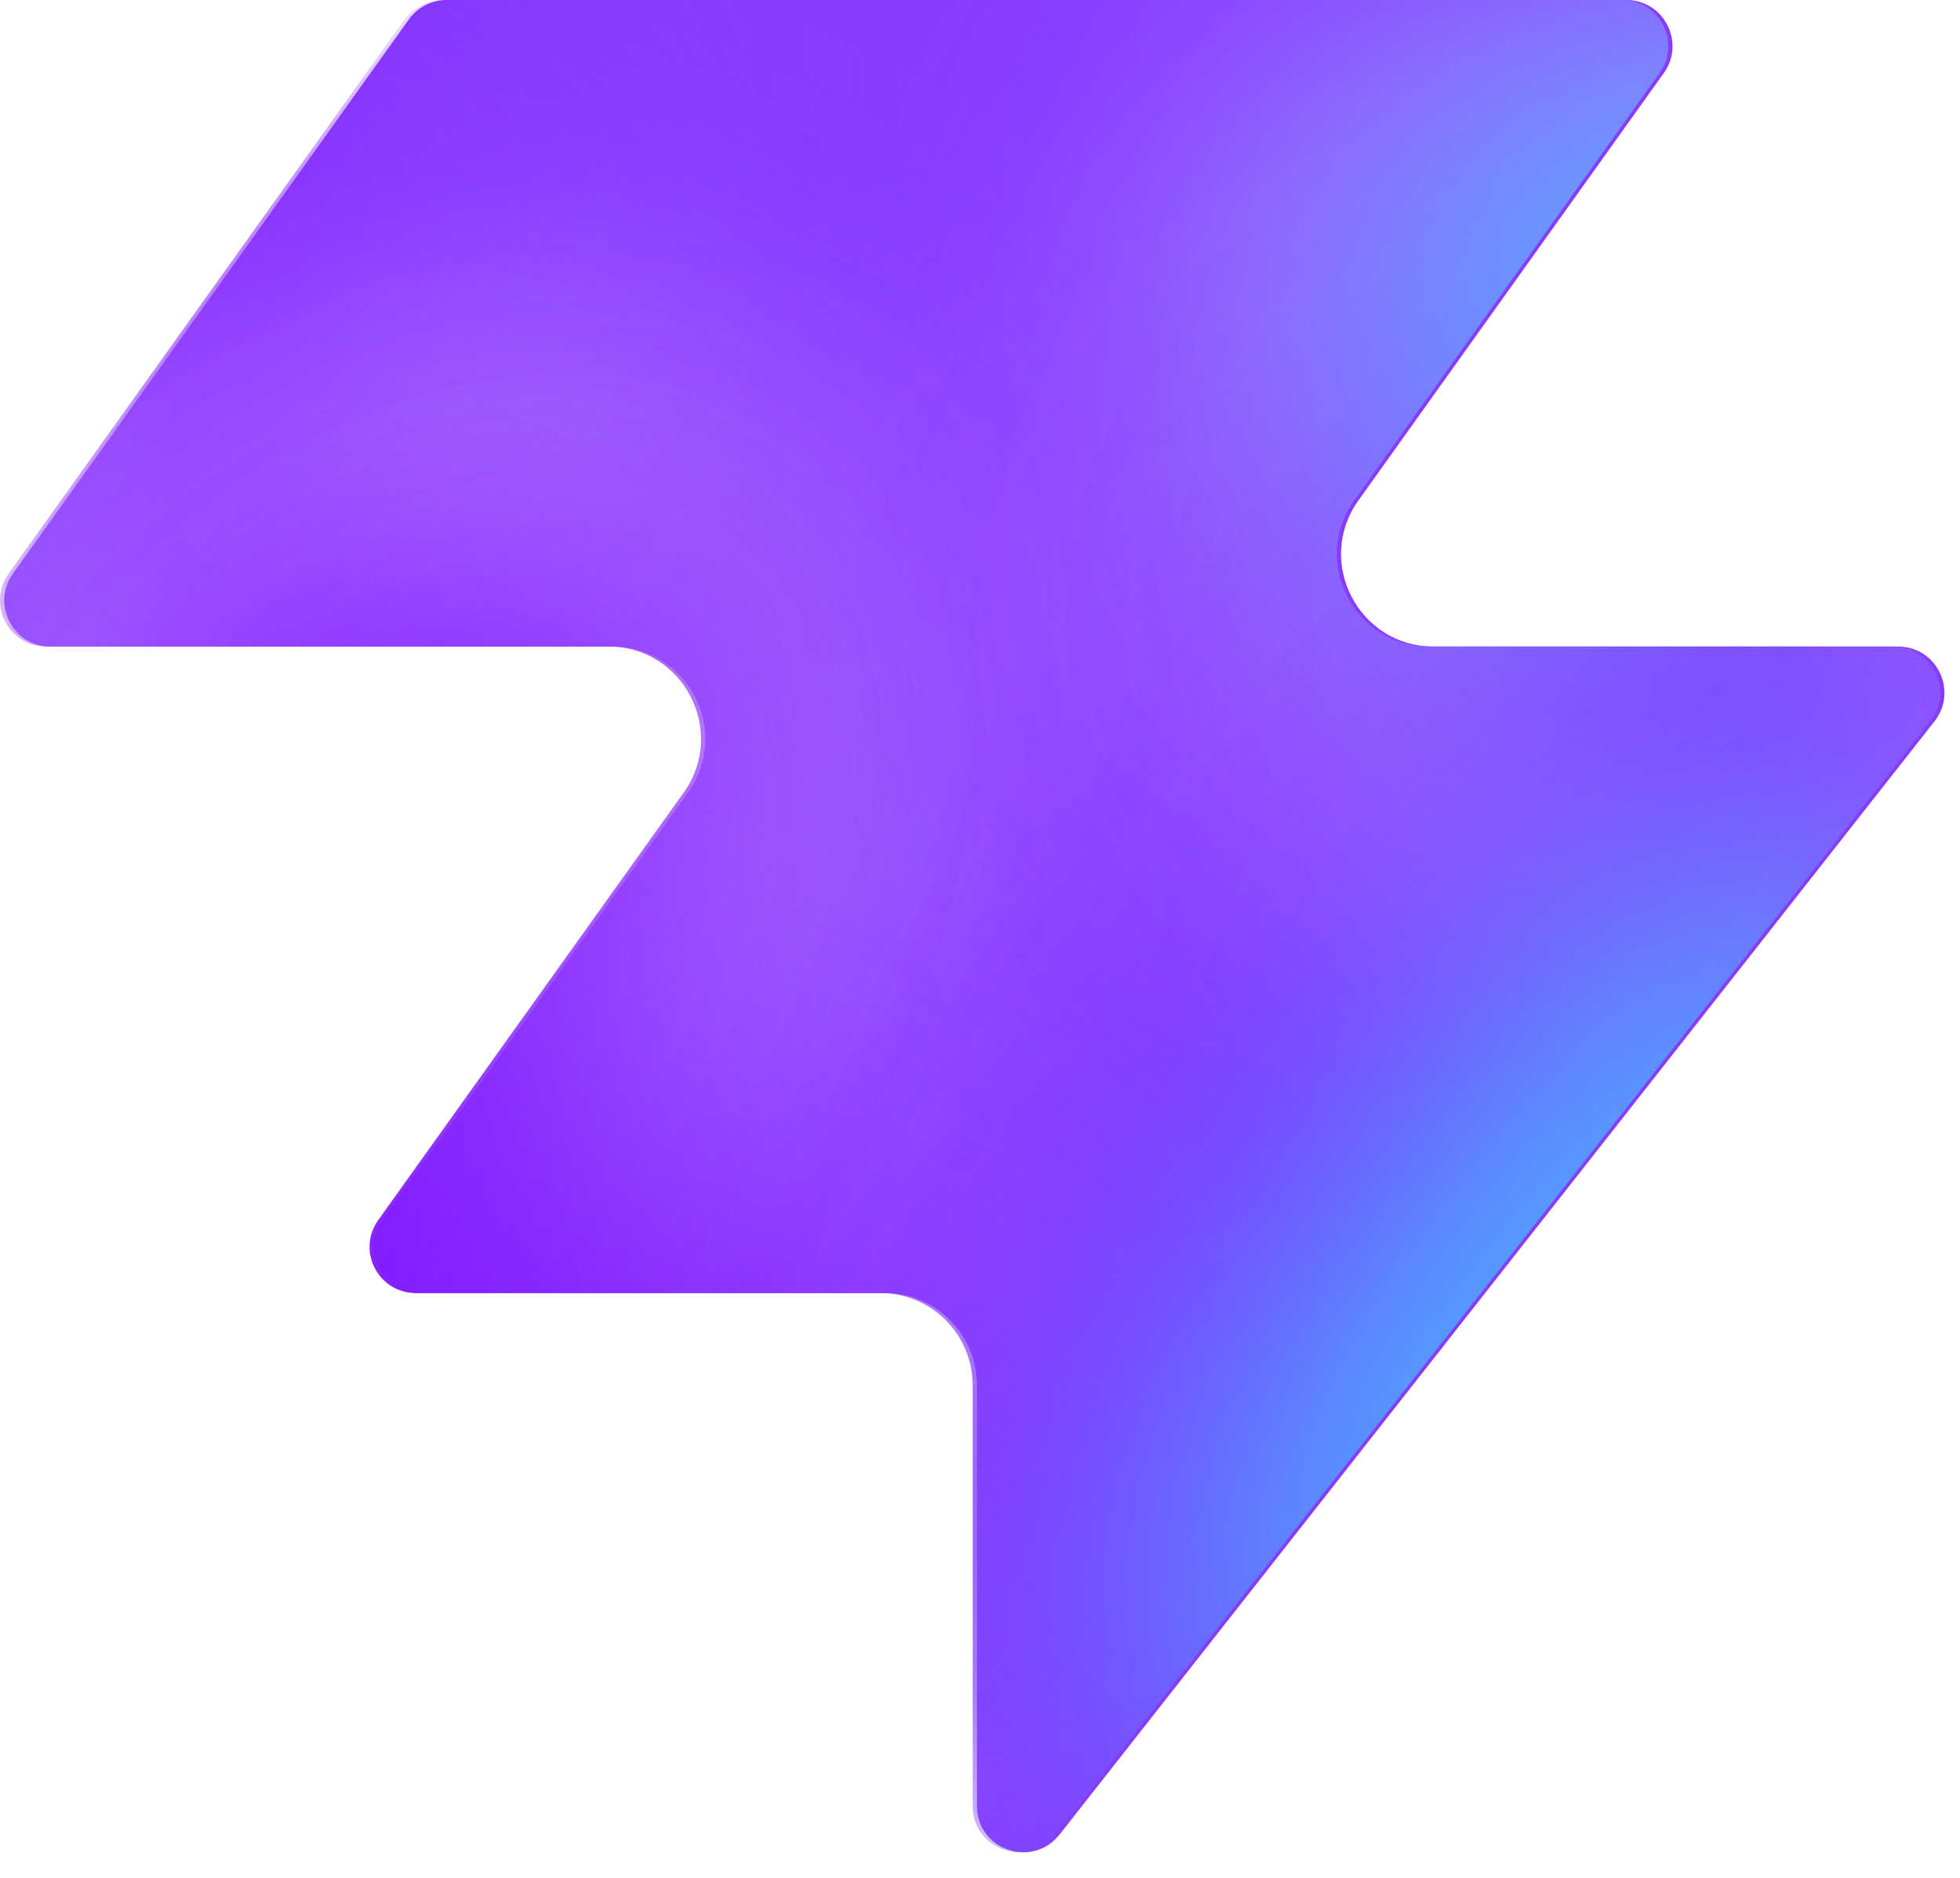
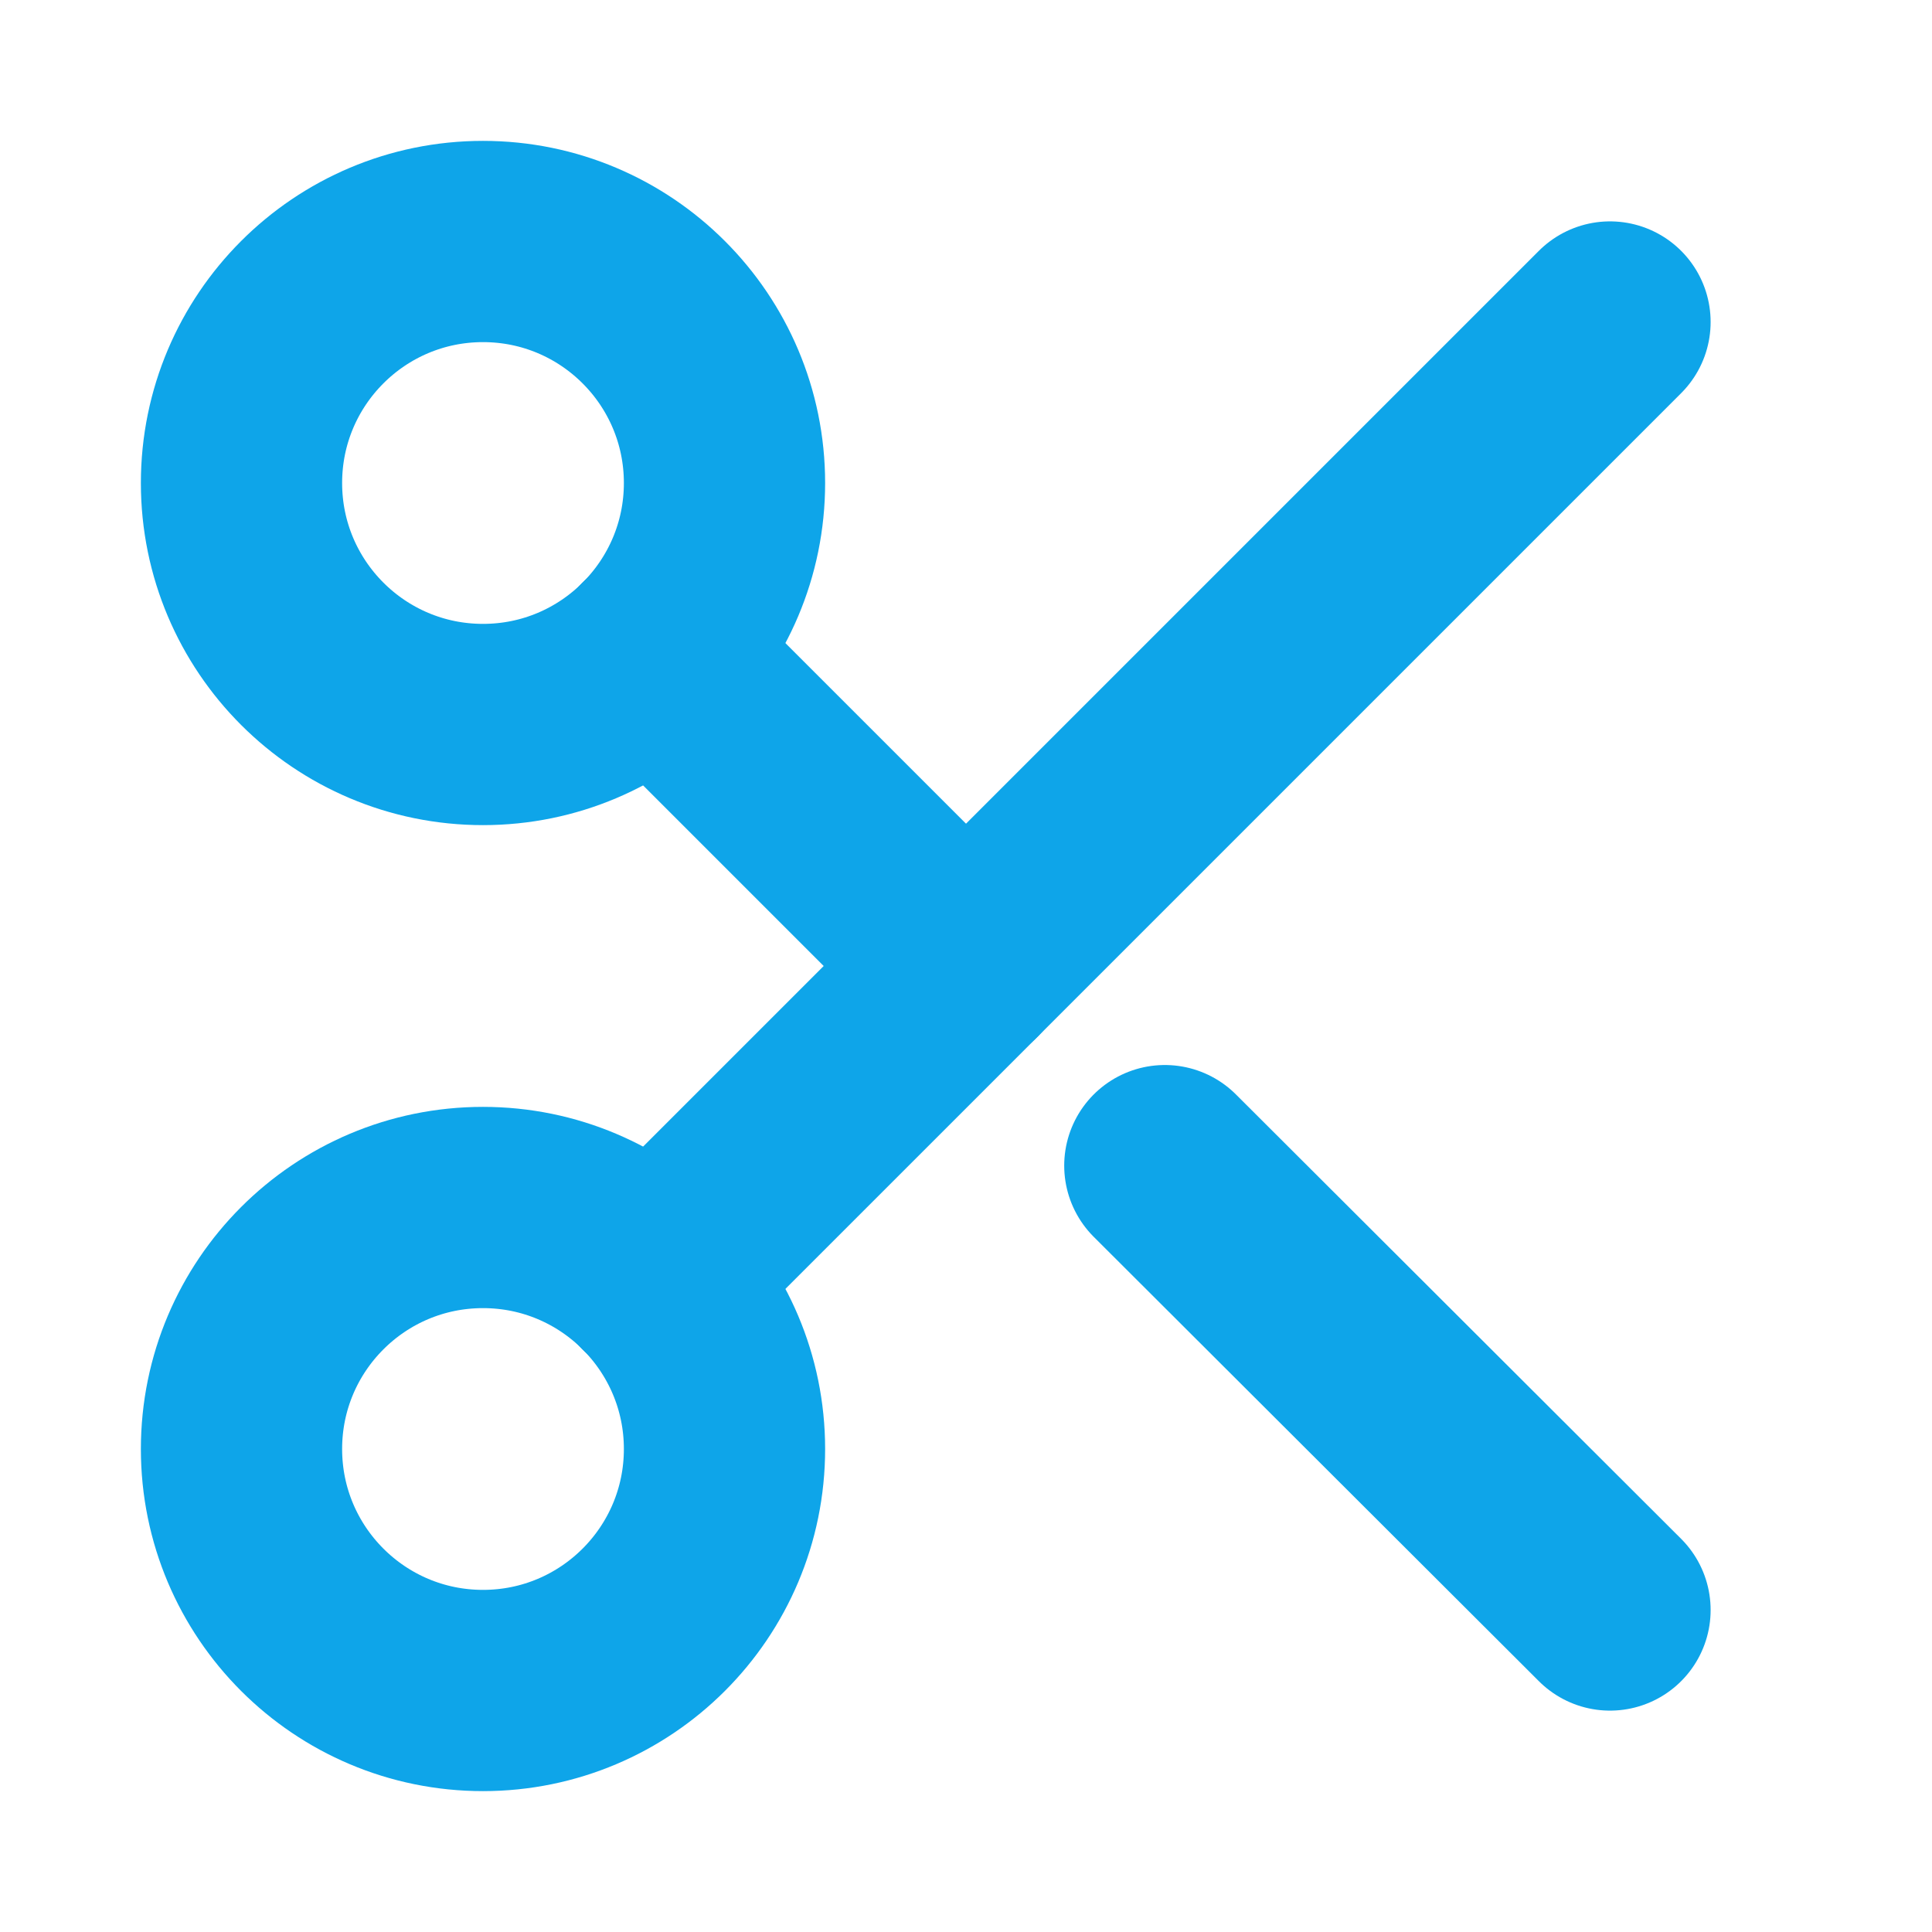
- <svg xmlns="http://www.w3.org/2000/svg" width="48" height="46" fill="none" viewBox="0 0 48 46">
-   <path fill="#863bff" d="M25.946 44.938c-.664.845-2.021.375-2.021-.698V33.937a2.26 2.26 0 0 0-2.262-2.262H10.287c-.92 0-1.456-1.04-.92-1.788l7.48-10.471c1.07-1.497 0-3.578-1.842-3.578H1.237c-.92 0-1.456-1.04-.92-1.788L10.013.474c.214-.297.556-.474.92-.474h28.894c.92 0 1.456 1.04.92 1.788l-7.48 10.471c-1.07 1.498 0 3.579 1.842 3.579h11.377c.943 0 1.473 1.088.89 1.83L25.947 44.94z" style="fill:#863bff;fill:color(display-p3 .525 .23 1);fill-opacity:1" />
-   <mask id="a" width="48" height="46" x="0" y="0" maskUnits="userSpaceOnUse" style="mask-type:alpha">
-     <path fill="#000" d="M25.842 44.938c-.664.844-2.021.375-2.021-.698V33.937a2.26 2.26 0 0 0-2.262-2.262H10.183c-.92 0-1.456-1.04-.92-1.788l7.48-10.471c1.07-1.498 0-3.579-1.842-3.579H1.133c-.92 0-1.456-1.04-.92-1.787L9.91.473c.214-.297.556-.474.92-.474h28.894c.92 0 1.456 1.04.92 1.788l-7.48 10.471c-1.07 1.498 0 3.578 1.842 3.578h11.377c.943 0 1.473 1.088.89 1.832L25.843 44.94z" style="fill:#000;fill-opacity:1" />
-   </mask>
-   <g mask="url(#a)">
-     <g filter="url(#b)">
-       <ellipse cx="5.508" cy="14.704" fill="#ede6ff" rx="5.508" ry="14.704" style="fill:#ede6ff;fill:color(display-p3 .927 .903 1);fill-opacity:1" transform="matrix(.00324 1 1 -.00324 -4.47 31.516)" />
-     </g>
-     <g filter="url(#c)">
-       <ellipse cx="10.399" cy="29.851" fill="#ede6ff" rx="10.399" ry="29.851" style="fill:#ede6ff;fill:color(display-p3 .927 .903 1);fill-opacity:1" transform="matrix(.00324 1 1 -.00324 -39.328 7.883)" />
-     </g>
-     <g filter="url(#d)">
-       <ellipse cx="5.508" cy="30.487" fill="#7e14ff" rx="5.508" ry="30.487" style="fill:#7e14ff;fill:color(display-p3 .492 .077 1);fill-opacity:1" transform="rotate(89.814 -25.913 -14.639)scale(1 -1)" />
-     </g>
-     <g filter="url(#e)">
-       <ellipse cx="5.508" cy="30.599" fill="#7e14ff" rx="5.508" ry="30.599" style="fill:#7e14ff;fill:color(display-p3 .492 .077 1);fill-opacity:1" transform="rotate(89.814 -32.644 -3.334)scale(1 -1)" />
-     </g>
-     <g filter="url(#f)">
-       <ellipse cx="5.508" cy="30.599" fill="#7e14ff" rx="5.508" ry="30.599" style="fill:#7e14ff;fill:color(display-p3 .492 .077 1);fill-opacity:1" transform="matrix(.00324 1 1 -.00324 -34.34 30.47)" />
-     </g>
-     <g filter="url(#g)">
-       <ellipse cx="14.072" cy="22.078" fill="#ede6ff" rx="14.072" ry="22.078" style="fill:#ede6ff;fill:color(display-p3 .927 .903 1);fill-opacity:1" transform="rotate(93.35 24.506 48.493)scale(-1 1)" />
-     </g>
-     <g filter="url(#h)">
-       <ellipse cx="3.47" cy="21.501" fill="#7e14ff" rx="3.47" ry="21.501" style="fill:#7e14ff;fill:color(display-p3 .492 .077 1);fill-opacity:1" transform="rotate(89.009 28.708 47.59)scale(-1 1)" />
-     </g>
-     <g filter="url(#i)">
-       <ellipse cx="3.47" cy="21.501" fill="#7e14ff" rx="3.47" ry="21.501" style="fill:#7e14ff;fill:color(display-p3 .492 .077 1);fill-opacity:1" transform="rotate(89.009 28.708 47.59)scale(-1 1)" />
-     </g>
-     <g filter="url(#j)">
-       <ellipse cx=".387" cy="8.972" fill="#7e14ff" rx="4.407" ry="29.108" style="fill:#7e14ff;fill:color(display-p3 .492 .077 1);fill-opacity:1" transform="rotate(39.51 .387 8.972)" />
-     </g>
-     <g filter="url(#k)">
-       <ellipse cx="47.523" cy="-6.092" fill="#7e14ff" rx="4.407" ry="29.108" style="fill:#7e14ff;fill:color(display-p3 .492 .077 1);fill-opacity:1" transform="rotate(37.892 47.523 -6.092)" />
-     </g>
-     <g filter="url(#l)">
-       <ellipse cx="41.412" cy="6.333" fill="#47bfff" rx="5.971" ry="9.665" style="fill:#47bfff;fill:color(display-p3 .28 .748 1);fill-opacity:1" transform="rotate(37.892 41.412 6.333)" />
-     </g>
-     <g filter="url(#m)">
-       <ellipse cx="-1.879" cy="38.332" fill="#7e14ff" rx="4.407" ry="29.108" style="fill:#7e14ff;fill:color(display-p3 .492 .077 1);fill-opacity:1" transform="rotate(37.892 -1.88 38.332)" />
-     </g>
-     <g filter="url(#n)">
-       <ellipse cx="-1.879" cy="38.332" fill="#7e14ff" rx="4.407" ry="29.108" style="fill:#7e14ff;fill:color(display-p3 .492 .077 1);fill-opacity:1" transform="rotate(37.892 -1.88 38.332)" />
-     </g>
-     <g filter="url(#o)">
-       <ellipse cx="35.651" cy="29.907" fill="#7e14ff" rx="4.407" ry="29.108" style="fill:#7e14ff;fill:color(display-p3 .492 .077 1);fill-opacity:1" transform="rotate(37.892 35.651 29.907)" />
-     </g>
-     <g filter="url(#p)">
-       <ellipse cx="38.418" cy="32.4" fill="#47bfff" rx="5.971" ry="15.297" style="fill:#47bfff;fill:color(display-p3 .28 .748 1);fill-opacity:1" transform="rotate(37.892 38.418 32.4)" />
-     </g>
-   </g>
-   <defs>
-     <filter id="b" width="60.045" height="41.654" x="-19.77" y="16.149" color-interpolation-filters="sRGB" filterUnits="userSpaceOnUse">
-       <feFlood flood-opacity="0" result="BackgroundImageFix" />
-       <feBlend in="SourceGraphic" in2="BackgroundImageFix" result="shape" />
-       <feGaussianBlur result="effect1_foregroundBlur_2002_17158" stdDeviation="7.659" />
-     </filter>
-     <filter id="c" width="90.34" height="51.437" x="-54.613" y="-7.533" color-interpolation-filters="sRGB" filterUnits="userSpaceOnUse">
-       <feFlood flood-opacity="0" result="BackgroundImageFix" />
-       <feBlend in="SourceGraphic" in2="BackgroundImageFix" result="shape" />
-       <feGaussianBlur result="effect1_foregroundBlur_2002_17158" stdDeviation="7.659" />
-     </filter>
-     <filter id="d" width="79.355" height="29.4" x="-49.64" y="2.03" color-interpolation-filters="sRGB" filterUnits="userSpaceOnUse">
-       <feFlood flood-opacity="0" result="BackgroundImageFix" />
-       <feBlend in="SourceGraphic" in2="BackgroundImageFix" result="shape" />
-       <feGaussianBlur result="effect1_foregroundBlur_2002_17158" stdDeviation="4.596" />
-     </filter>
-     <filter id="e" width="79.579" height="29.4" x="-45.045" y="20.029" color-interpolation-filters="sRGB" filterUnits="userSpaceOnUse">
-       <feFlood flood-opacity="0" result="BackgroundImageFix" />
-       <feBlend in="SourceGraphic" in2="BackgroundImageFix" result="shape" />
-       <feGaussianBlur result="effect1_foregroundBlur_2002_17158" stdDeviation="4.596" />
-     </filter>
-     <filter id="f" width="79.579" height="29.4" x="-43.513" y="21.178" color-interpolation-filters="sRGB" filterUnits="userSpaceOnUse">
-       <feFlood flood-opacity="0" result="BackgroundImageFix" />
-       <feBlend in="SourceGraphic" in2="BackgroundImageFix" result="shape" />
-       <feGaussianBlur result="effect1_foregroundBlur_2002_17158" stdDeviation="4.596" />
-     </filter>
-     <filter id="g" width="74.749" height="58.852" x="15.756" y="-17.901" color-interpolation-filters="sRGB" filterUnits="userSpaceOnUse">
-       <feFlood flood-opacity="0" result="BackgroundImageFix" />
-       <feBlend in="SourceGraphic" in2="BackgroundImageFix" result="shape" />
-       <feGaussianBlur result="effect1_foregroundBlur_2002_17158" stdDeviation="7.659" />
-     </filter>
-     <filter id="h" width="61.377" height="25.362" x="23.548" y="2.284" color-interpolation-filters="sRGB" filterUnits="userSpaceOnUse">
-       <feFlood flood-opacity="0" result="BackgroundImageFix" />
-       <feBlend in="SourceGraphic" in2="BackgroundImageFix" result="shape" />
-       <feGaussianBlur result="effect1_foregroundBlur_2002_17158" stdDeviation="4.596" />
-     </filter>
-     <filter id="i" width="61.377" height="25.362" x="23.548" y="2.284" color-interpolation-filters="sRGB" filterUnits="userSpaceOnUse">
-       <feFlood flood-opacity="0" result="BackgroundImageFix" />
-       <feBlend in="SourceGraphic" in2="BackgroundImageFix" result="shape" />
-       <feGaussianBlur result="effect1_foregroundBlur_2002_17158" stdDeviation="4.596" />
-     </filter>
-     <filter id="j" width="56.045" height="63.649" x="-27.636" y="-22.853" color-interpolation-filters="sRGB" filterUnits="userSpaceOnUse">
-       <feFlood flood-opacity="0" result="BackgroundImageFix" />
-       <feBlend in="SourceGraphic" in2="BackgroundImageFix" result="shape" />
-       <feGaussianBlur result="effect1_foregroundBlur_2002_17158" stdDeviation="4.596" />
-     </filter>
-     <filter id="k" width="54.814" height="64.646" x="20.116" y="-38.415" color-interpolation-filters="sRGB" filterUnits="userSpaceOnUse">
-       <feFlood flood-opacity="0" result="BackgroundImageFix" />
-       <feBlend in="SourceGraphic" in2="BackgroundImageFix" result="shape" />
-       <feGaussianBlur result="effect1_foregroundBlur_2002_17158" stdDeviation="4.596" />
-     </filter>
-     <filter id="l" width="33.541" height="35.313" x="24.641" y="-11.323" color-interpolation-filters="sRGB" filterUnits="userSpaceOnUse">
-       <feFlood flood-opacity="0" result="BackgroundImageFix" />
-       <feBlend in="SourceGraphic" in2="BackgroundImageFix" result="shape" />
-       <feGaussianBlur result="effect1_foregroundBlur_2002_17158" stdDeviation="4.596" />
-     </filter>
-     <filter id="m" width="54.814" height="64.646" x="-29.286" y="6.009" color-interpolation-filters="sRGB" filterUnits="userSpaceOnUse">
-       <feFlood flood-opacity="0" result="BackgroundImageFix" />
-       <feBlend in="SourceGraphic" in2="BackgroundImageFix" result="shape" />
-       <feGaussianBlur result="effect1_foregroundBlur_2002_17158" stdDeviation="4.596" />
-     </filter>
-     <filter id="n" width="54.814" height="64.646" x="-29.286" y="6.009" color-interpolation-filters="sRGB" filterUnits="userSpaceOnUse">
-       <feFlood flood-opacity="0" result="BackgroundImageFix" />
-       <feBlend in="SourceGraphic" in2="BackgroundImageFix" result="shape" />
-       <feGaussianBlur result="effect1_foregroundBlur_2002_17158" stdDeviation="4.596" />
-     </filter>
-     <filter id="o" width="54.814" height="64.646" x="8.244" y="-2.416" color-interpolation-filters="sRGB" filterUnits="userSpaceOnUse">
-       <feFlood flood-opacity="0" result="BackgroundImageFix" />
-       <feBlend in="SourceGraphic" in2="BackgroundImageFix" result="shape" />
-       <feGaussianBlur result="effect1_foregroundBlur_2002_17158" stdDeviation="4.596" />
-     </filter>
-     <filter id="p" width="39.409" height="43.623" x="18.713" y="10.588" color-interpolation-filters="sRGB" filterUnits="userSpaceOnUse">
-       <feFlood flood-opacity="0" result="BackgroundImageFix" />
-       <feBlend in="SourceGraphic" in2="BackgroundImageFix" result="shape" />
-       <feGaussianBlur result="effect1_foregroundBlur_2002_17158" stdDeviation="4.596" />
-     </filter>
-   </defs>
+ <svg xmlns="http://www.w3.org/2000/svg" width="32" height="32" viewBox="0 0 24 24" fill="none" stroke="#0EA5E9" stroke-width="2.5" stroke-linecap="round" stroke-linejoin="round">
+   <circle cx="6" cy="6" r="3" />
+   <circle cx="6" cy="18" r="3" />
+   <line x1="20" y1="4" x2="8.12" y2="15.88" />
+   <line x1="14.47" y1="14.48" x2="20" y2="20" />
+   <line x1="8.12" y1="8.12" x2="12" y2="12" />
</svg>
